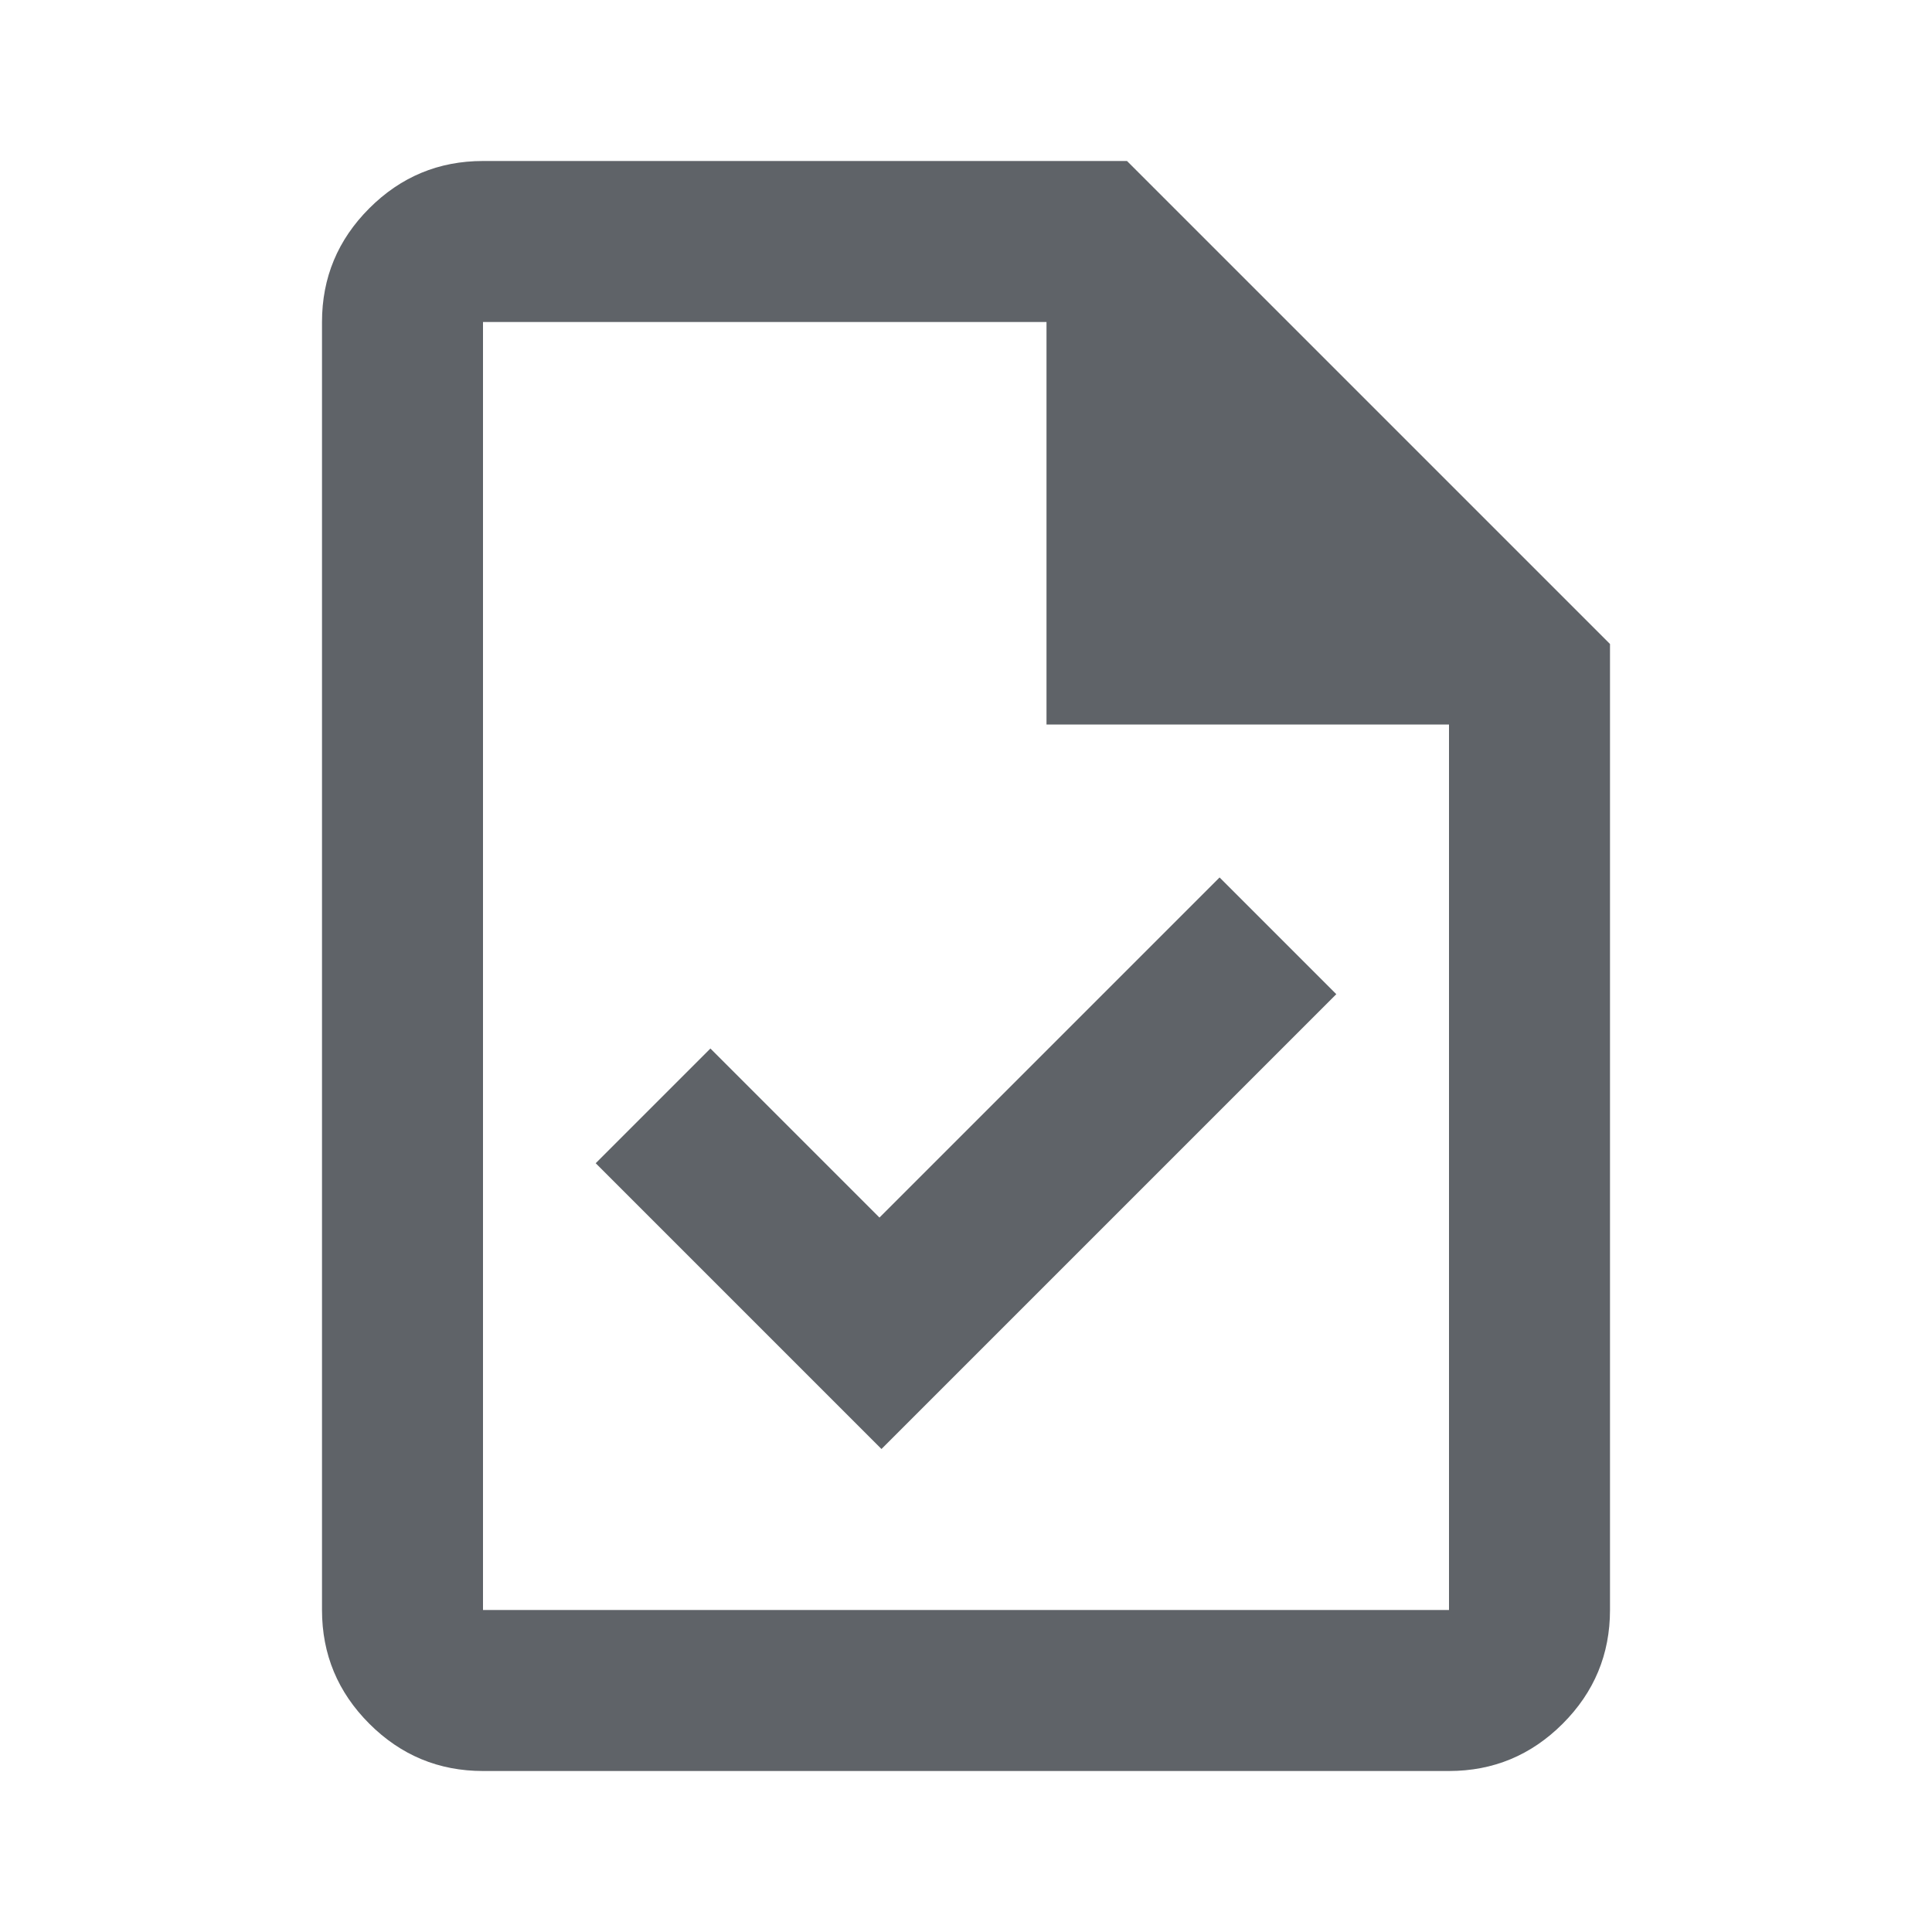
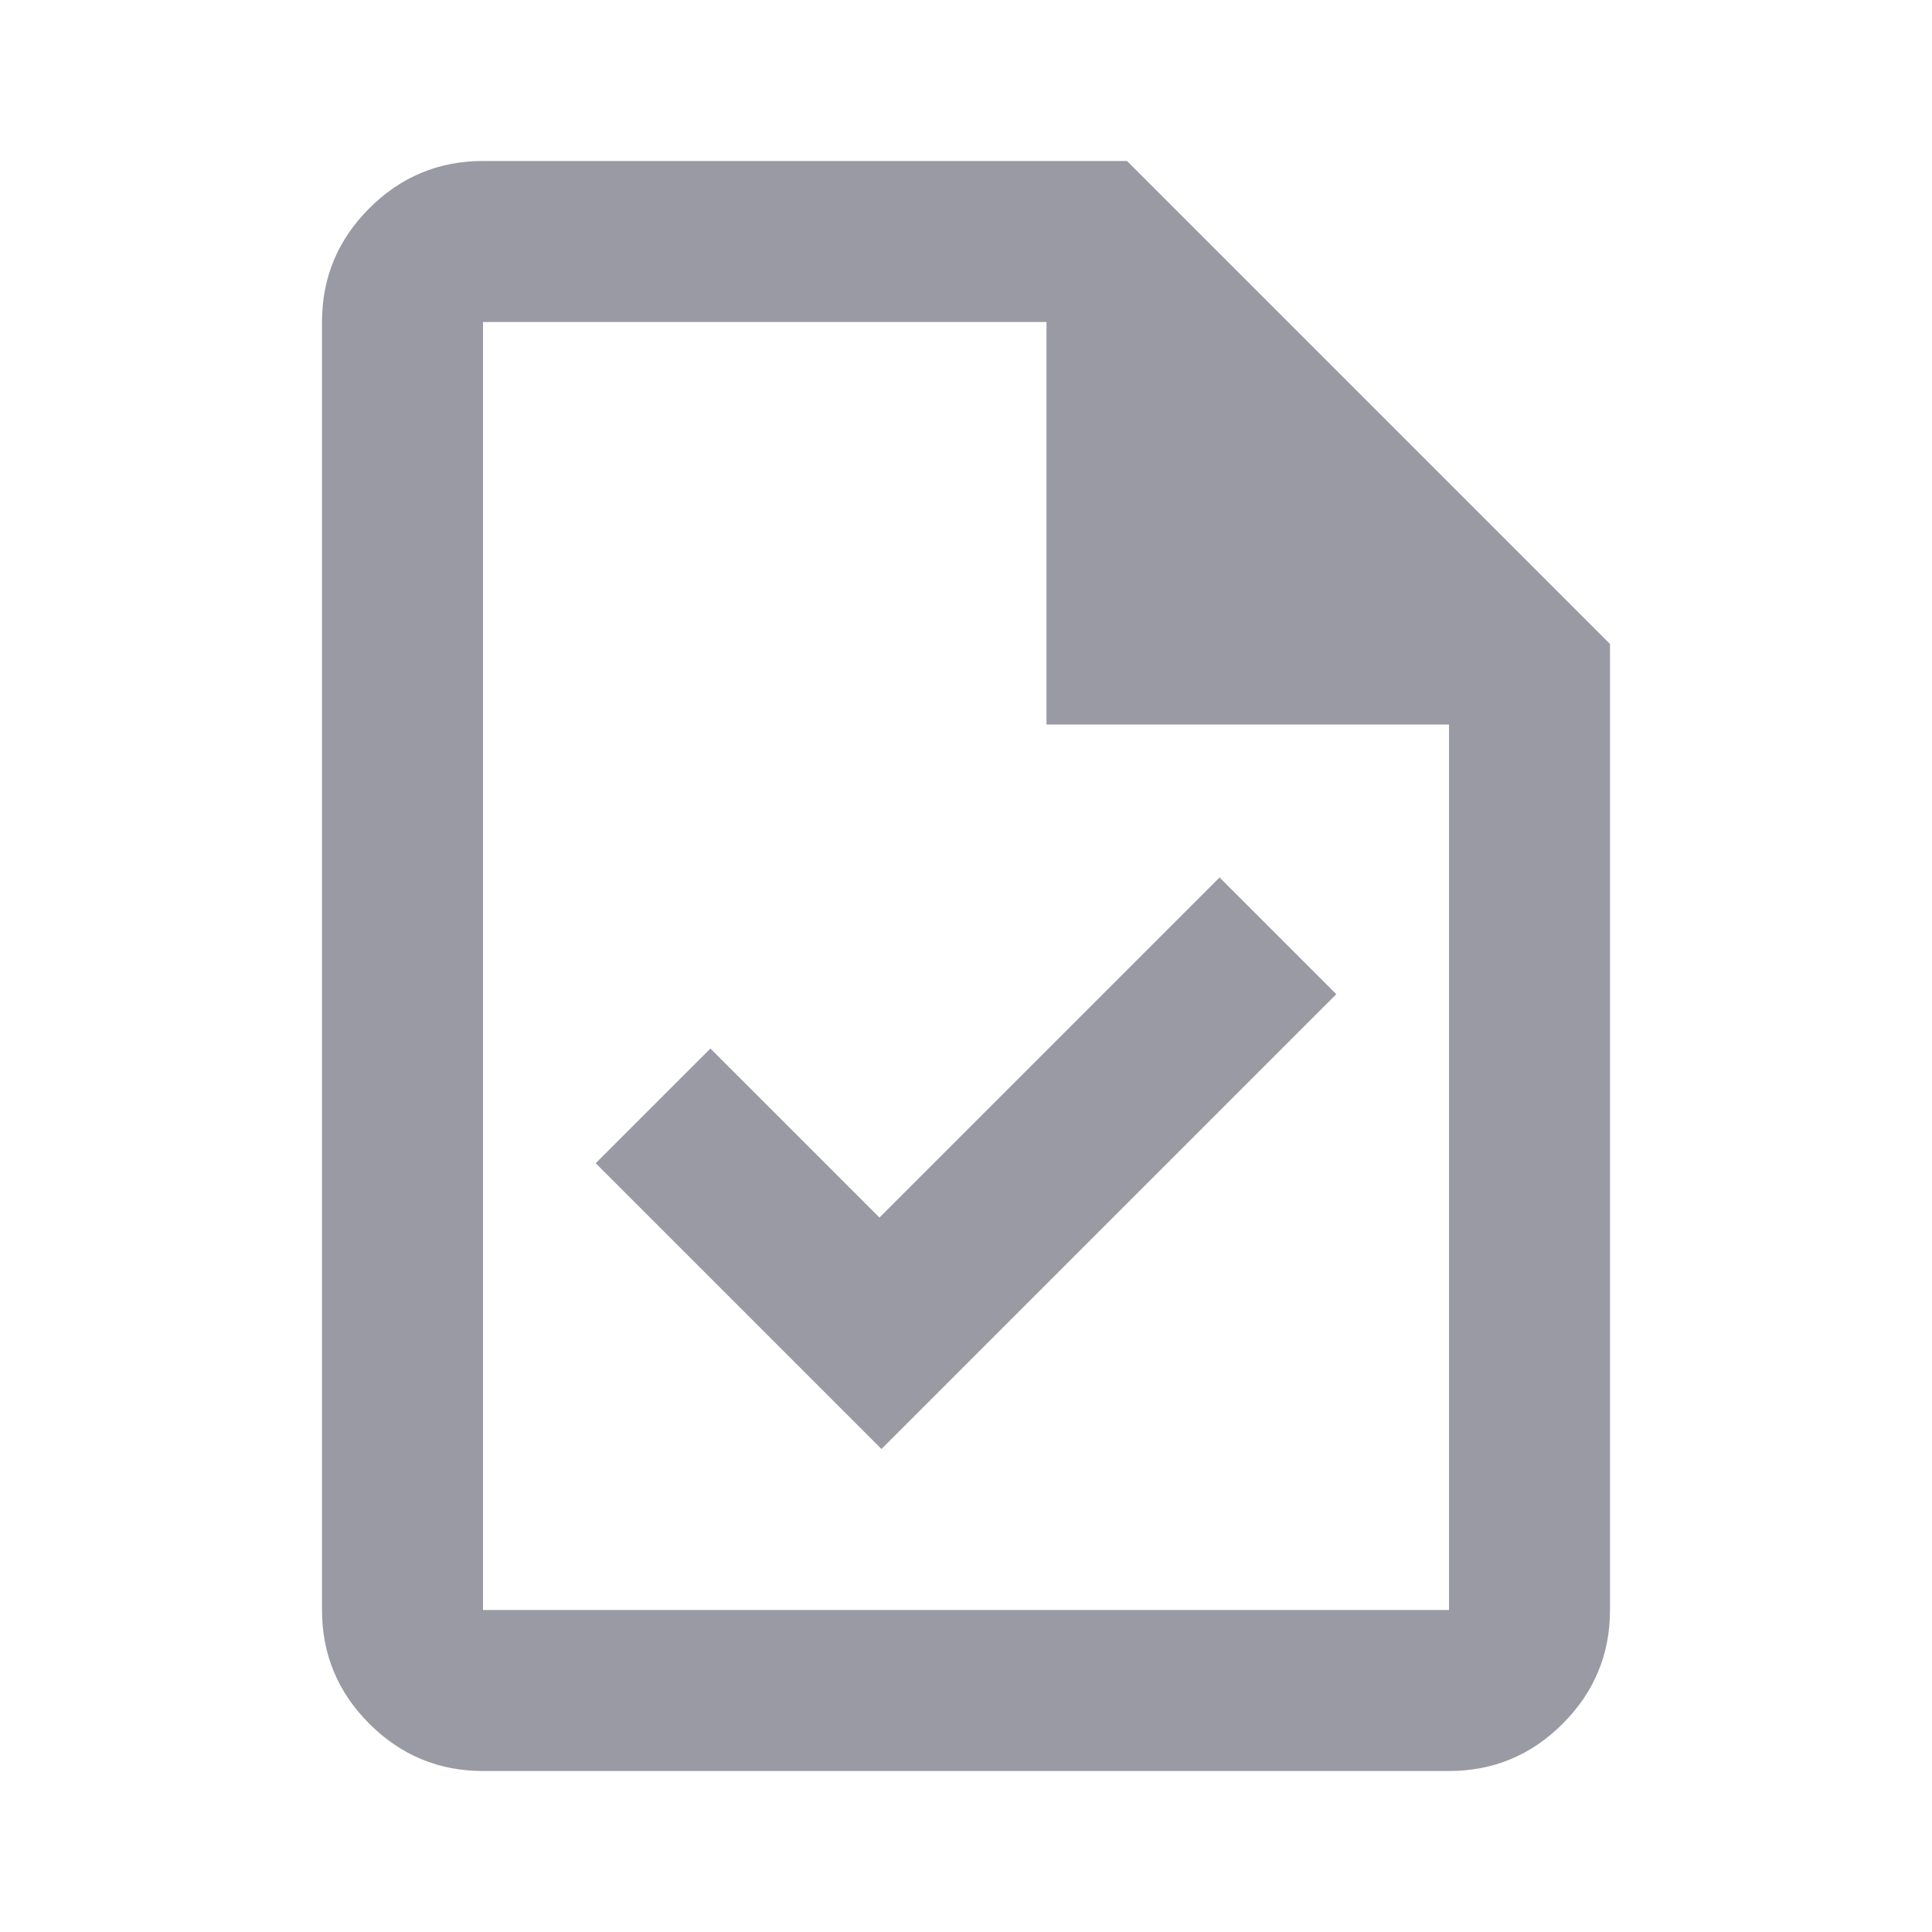
- <svg xmlns="http://www.w3.org/2000/svg" height="24px" viewBox="0 -960 960 960" width="24px" fill="#5f6368">
+ <svg xmlns="http://www.w3.org/2000/svg" height="24px" viewBox="0 -960 960 960" width="24px" fill="#999AA3">
  <path d="m438-240 226-226-58-58-169 169-84-84-57 57 142 142ZM240-80q-33 0-56.5-23.5T160-160v-640q0-33 23.5-56.5T240-880h320l240 240v480q0 33-23.5 56.5T720-80H240Zm280-520v-200H240v640h480v-440H520ZM240-800v200-200 640-640Z" />
</svg>
